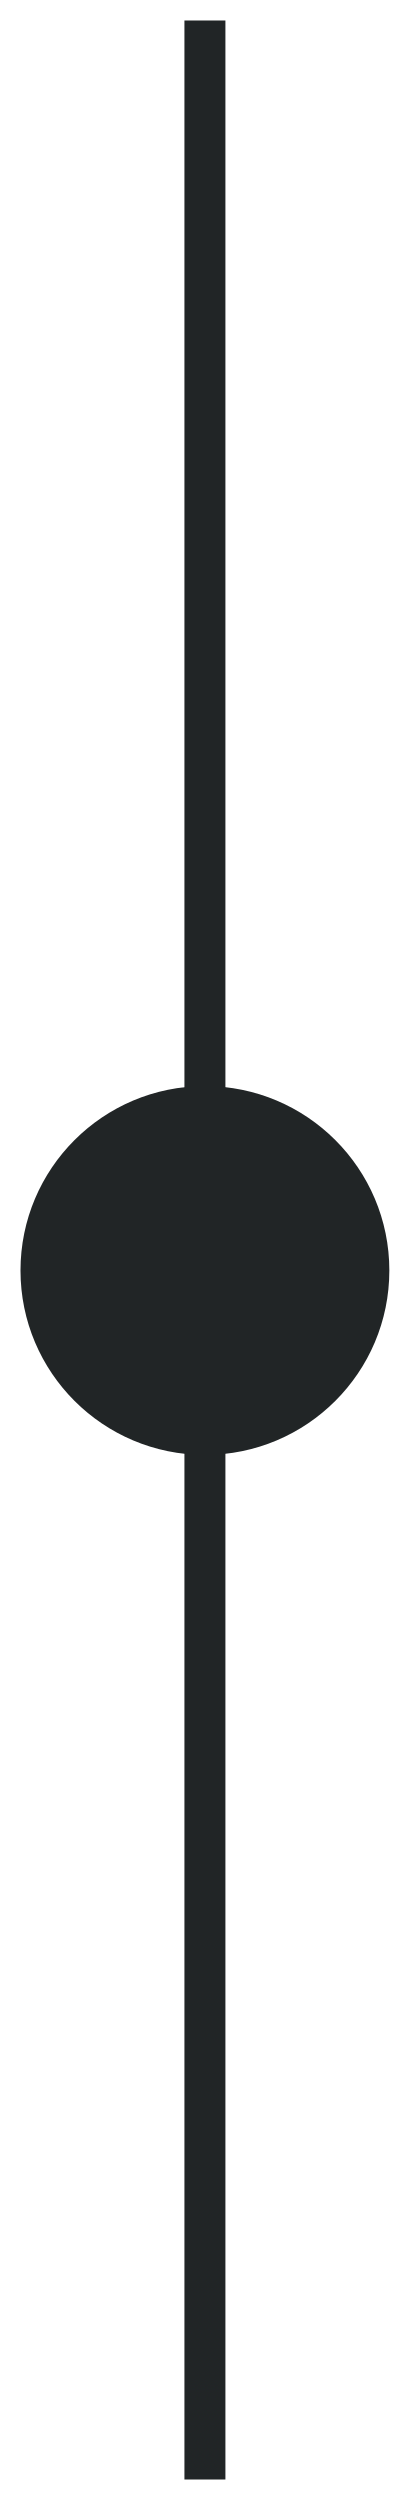
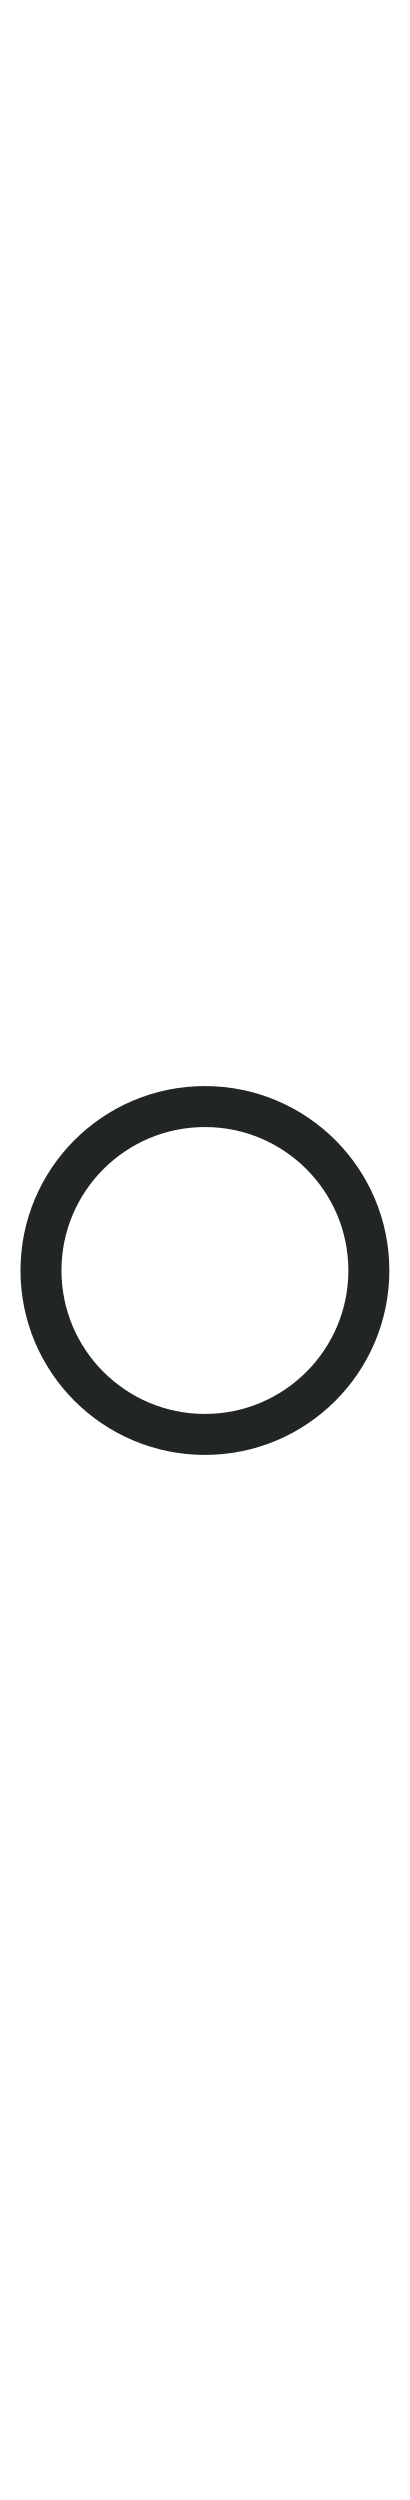
<svg xmlns="http://www.w3.org/2000/svg" width="10px" height="61px" viewBox="0 0 10 61" version="1.1">
-   <g id="///-Navigation" stroke="none" stroke-width="1" fill="none" fill-rule="evenodd">
-     <g id="1440+/-TopMenu-Slider-/-index" transform="translate(-115, -813)" fill="#212526">
-       <g id="Common/-scrollDown" transform="translate(115, 813)">
-         <polygon id="Rectangle" transform="translate(5.000064, 30.50005) rotate(90) translate(-5.000064, -30.50005) " points="-25 30 35 30 35 31 -25 31" />
-         <circle class="oval" stroke="#212526" stroke-width="1" cx="5" cy="31" r="4" />
-       </g>
-     </g>
+   <g stroke="none" stroke-width="1" fill="none" fill-rule="evenodd">
+     <polygon class="vert" transform="translate(5.000064, 30.50005) rotate(90) translate(-5.000064, -30.50005) " points="-25 30 35 30 35 31 -25 31" />
+     <circle class="oval" stroke="#212526" stroke-width="1" cx="5" cy="31" r="4" />
  </g>
</svg>
